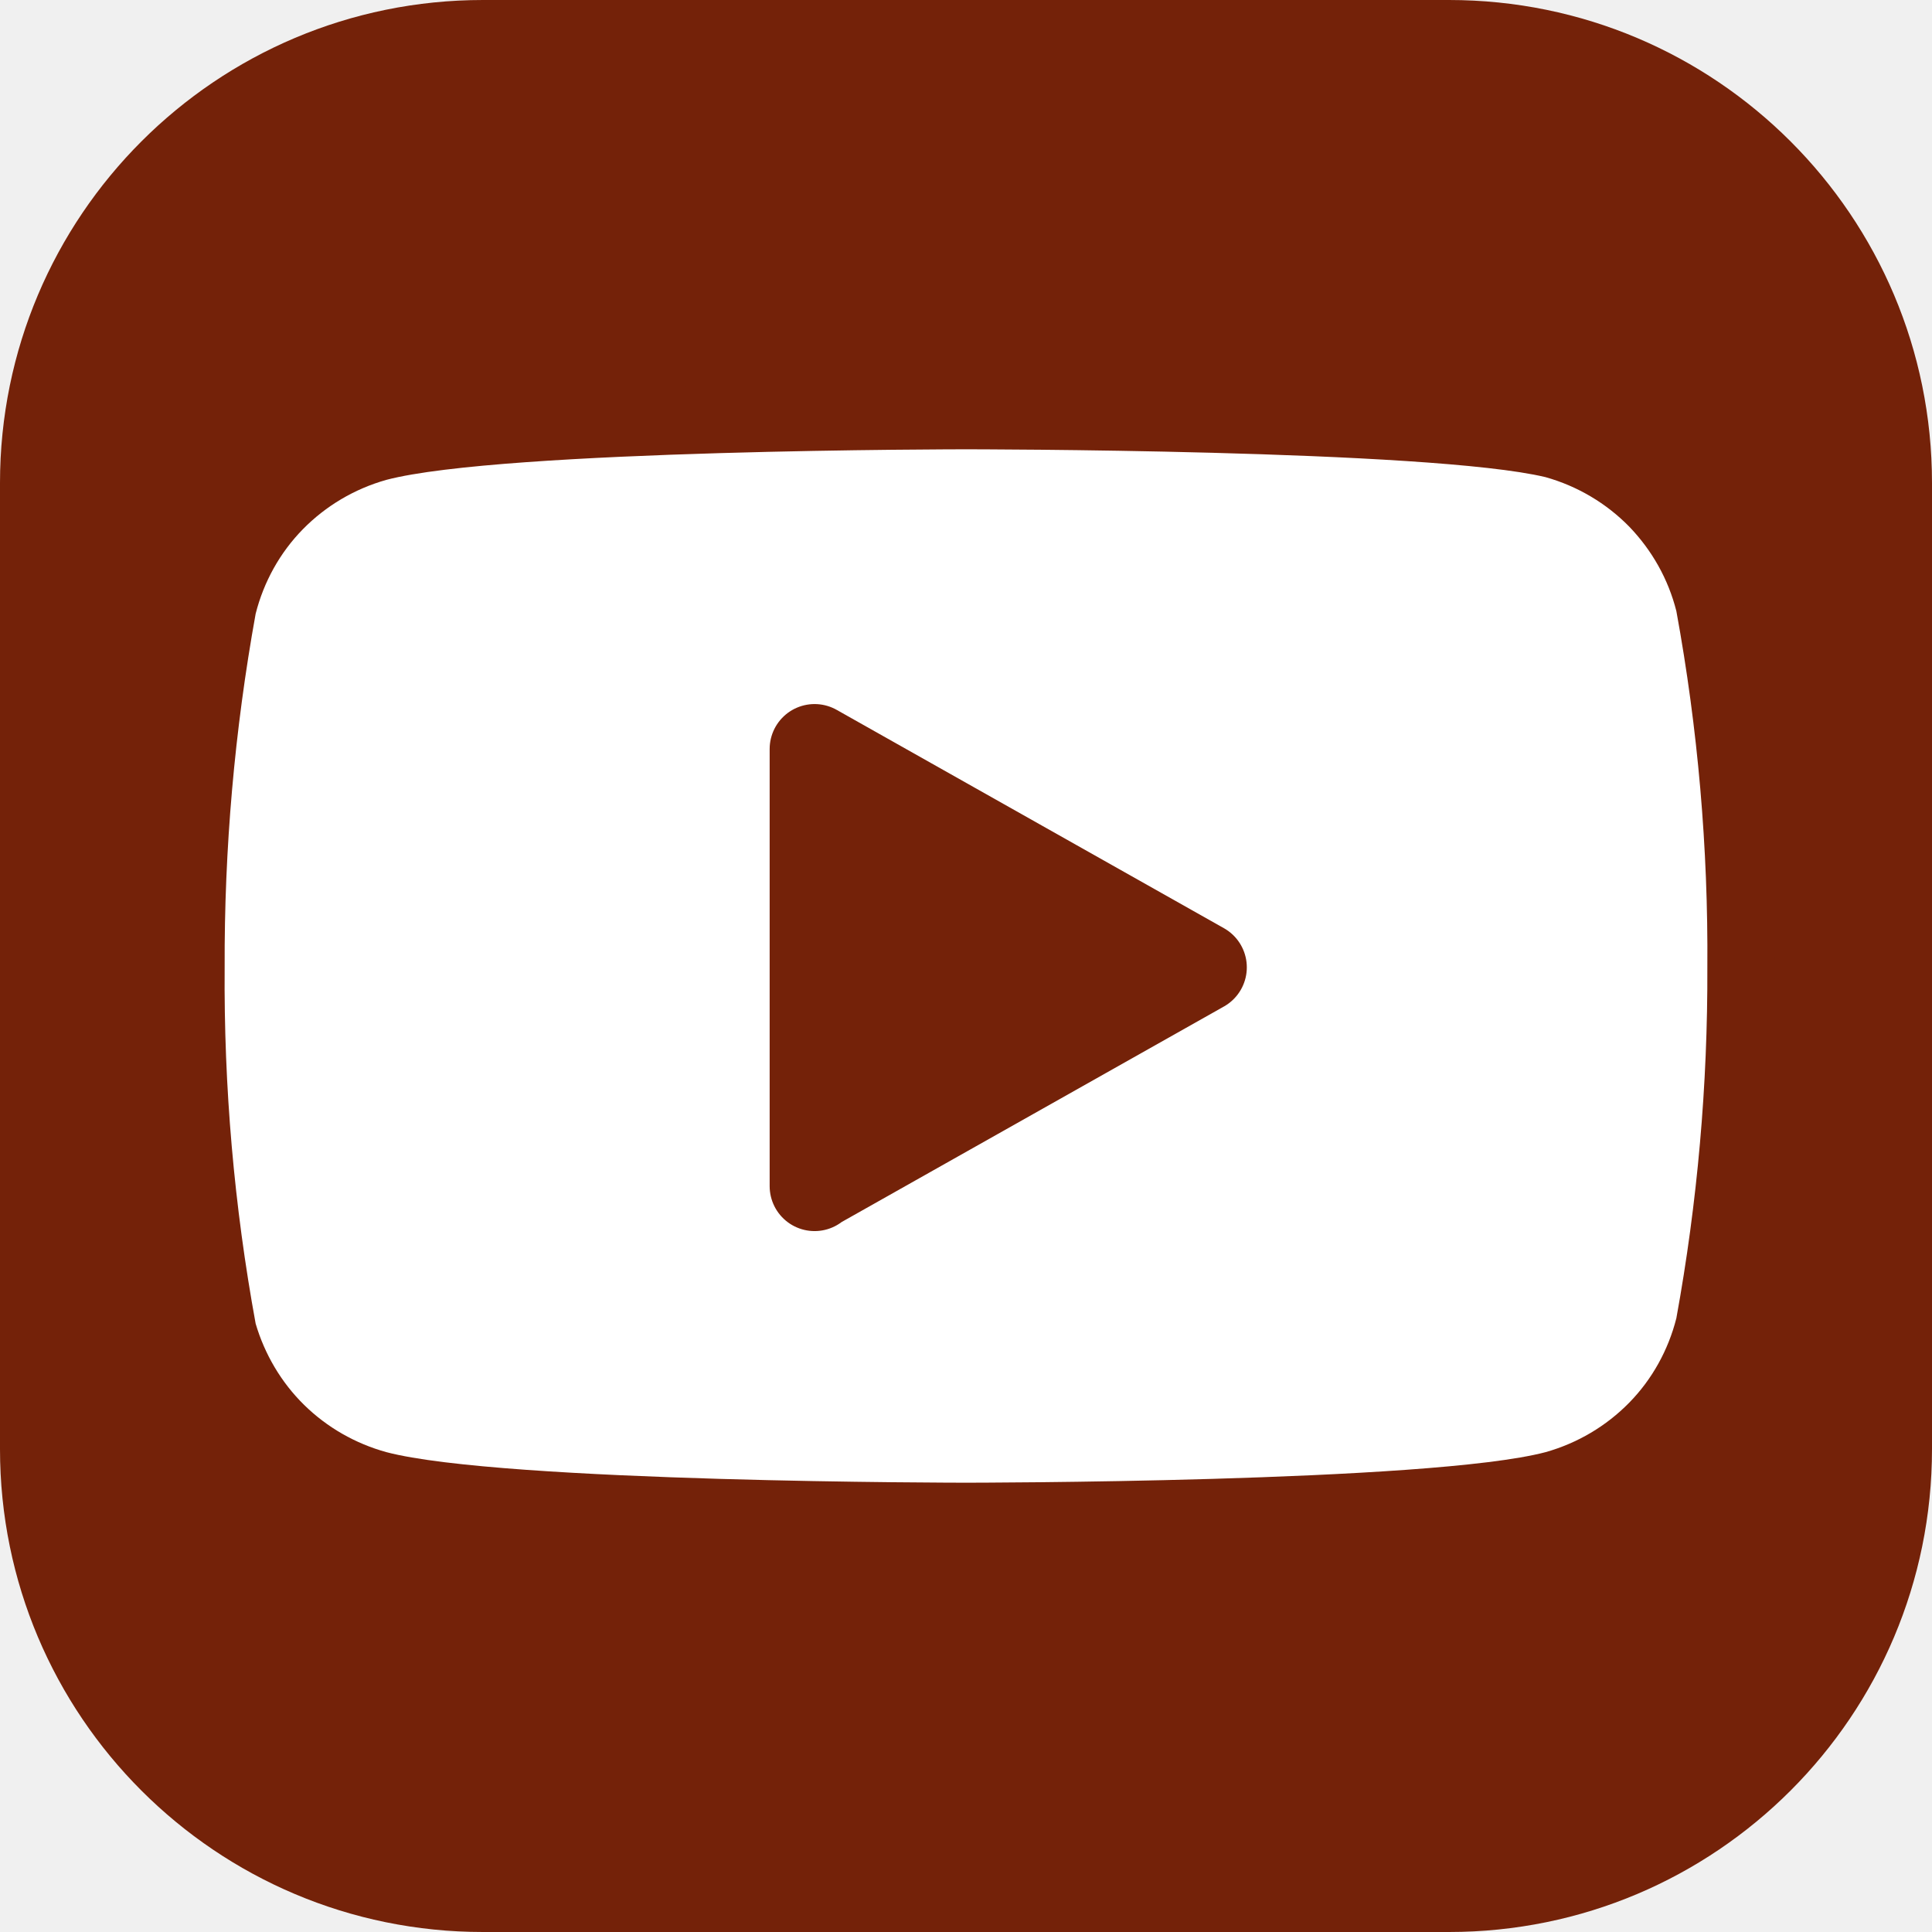
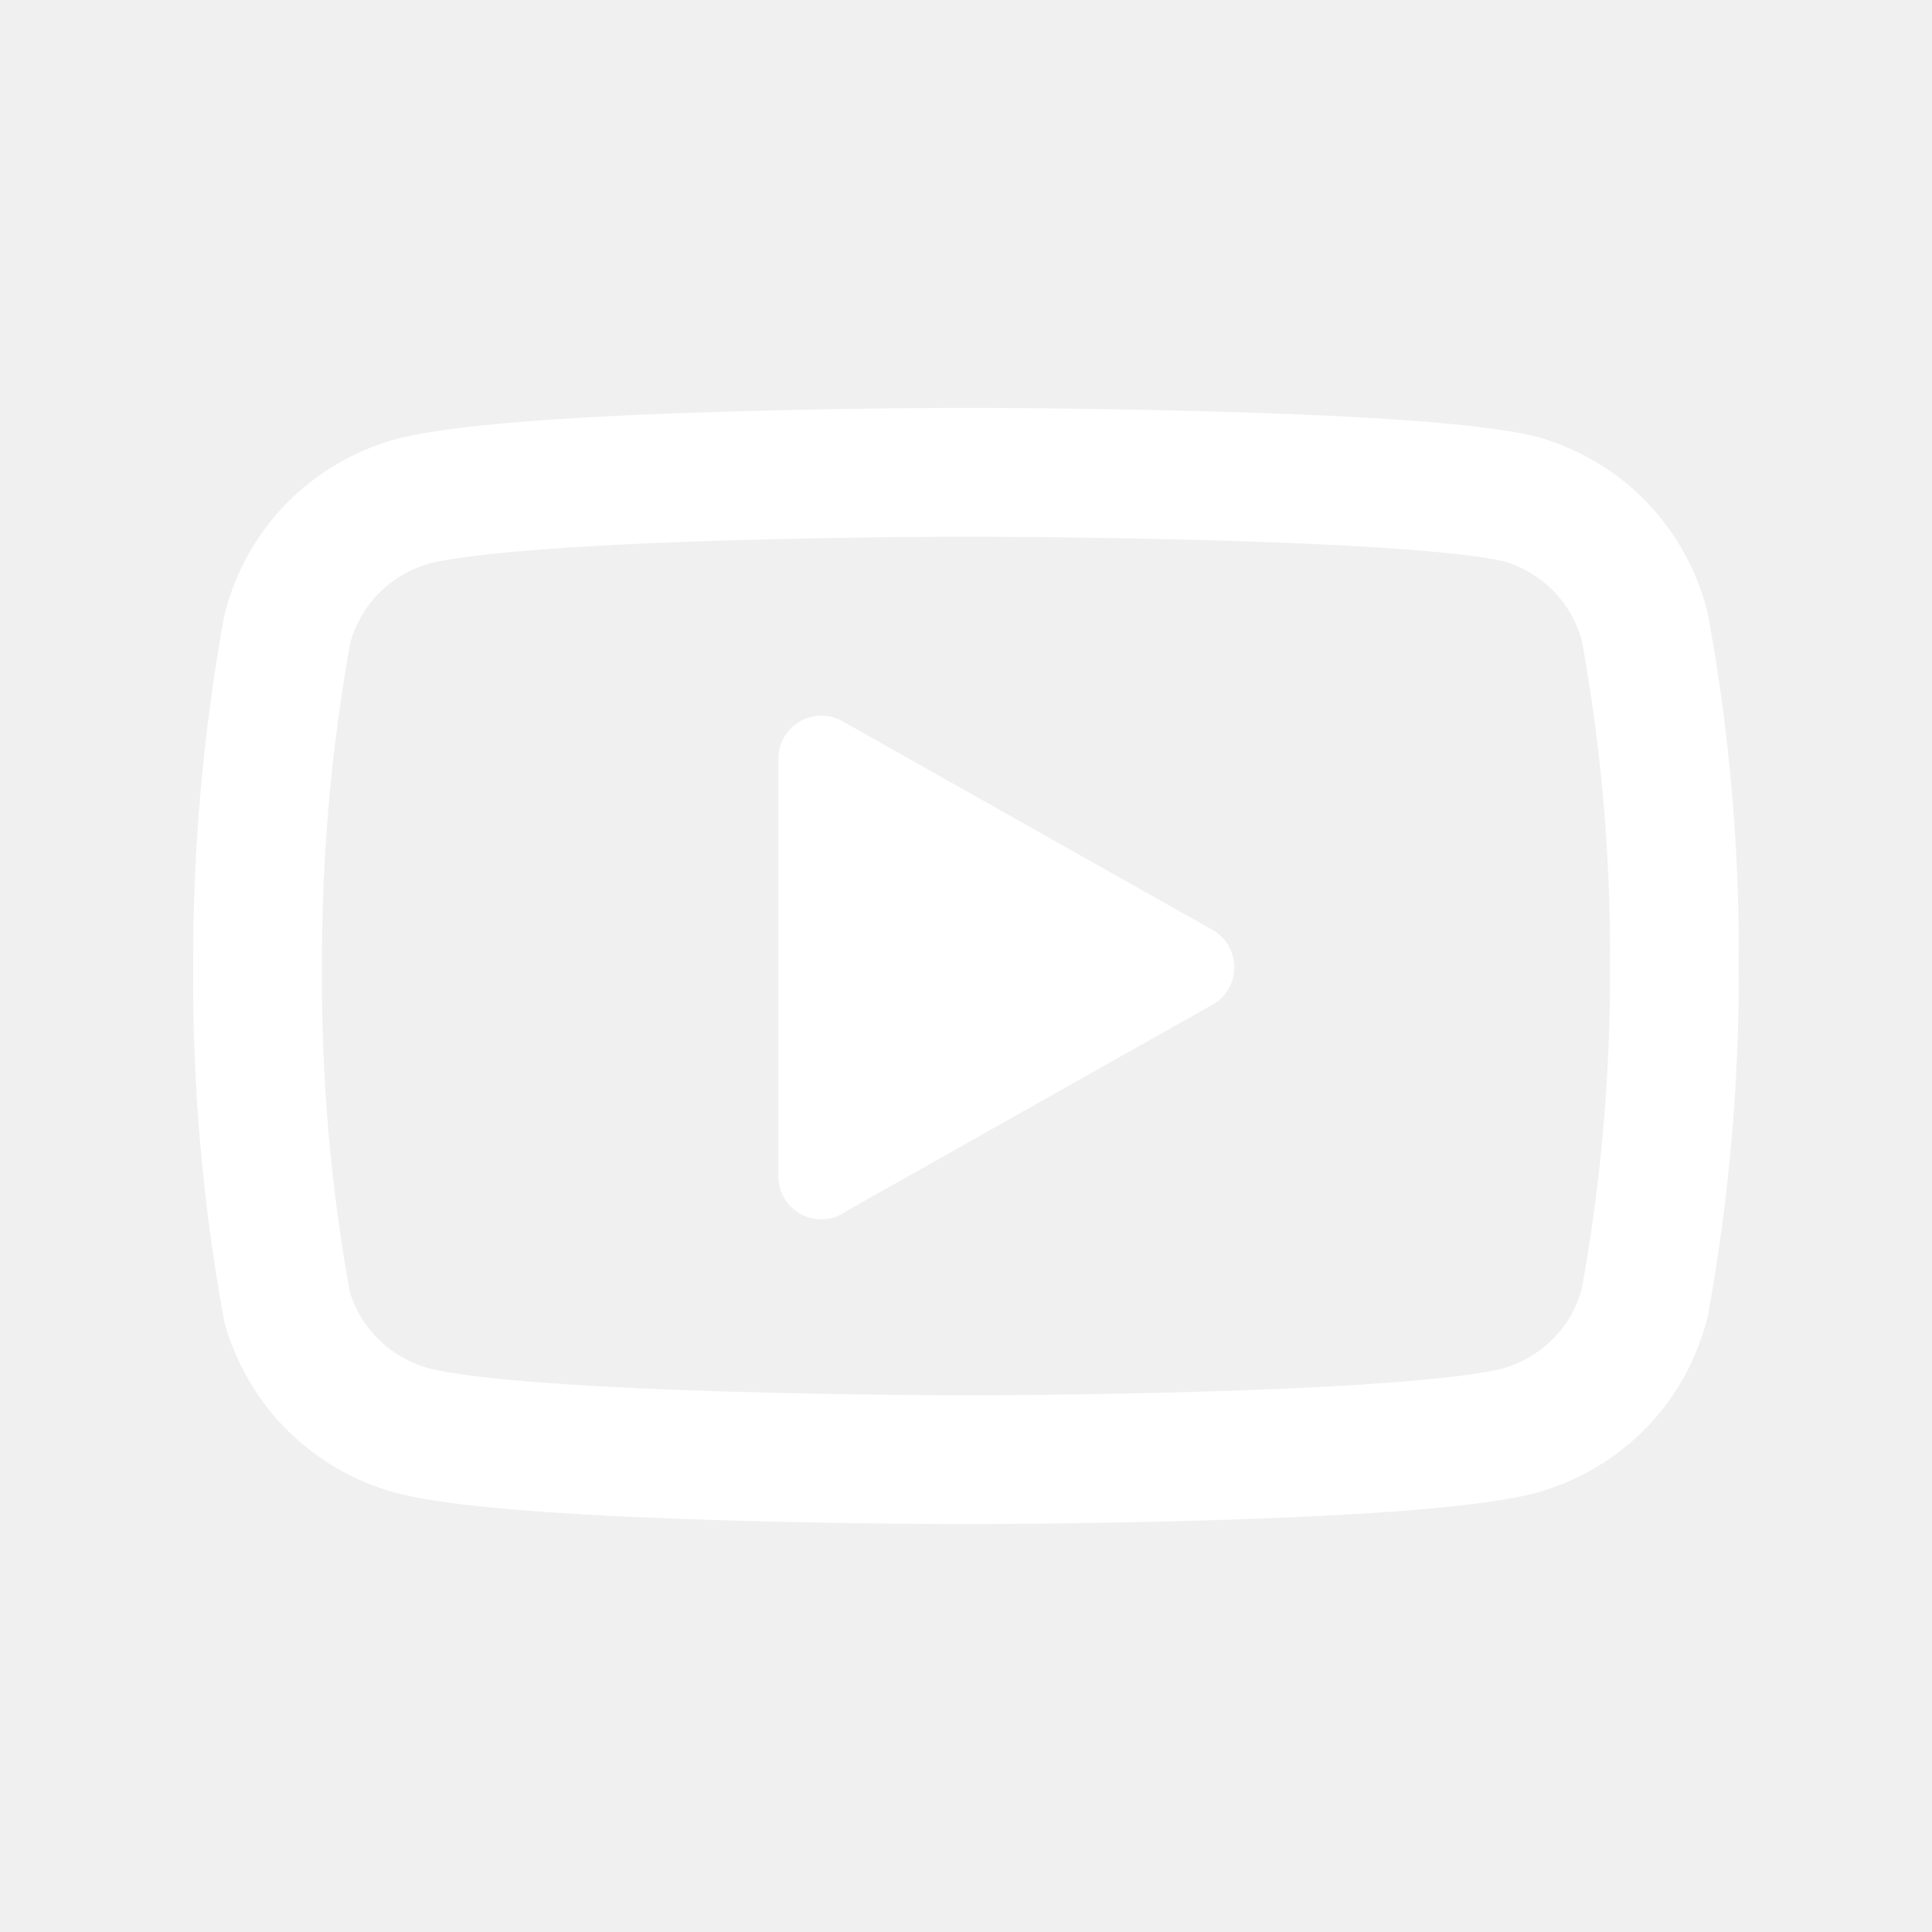
- <svg xmlns="http://www.w3.org/2000/svg" id="Layer_1" data-name="Layer 1" viewBox="0 0 43 43">
+ <svg xmlns="http://www.w3.org/2000/svg" id="Layer_1" version="1.1" viewBox="0 0 45 45">
  <defs>
    <style>
-       .cls-1 {
+       .st0 {
        fill: #fff;
      }

-       .cls-2 {
-         fill: #742209;
+       .st1 {
+         stroke-width: 3px;
      }

-       .cls-3 {
-         stroke-width: 2px;
-       }
- 
-       .cls-3, .cls-4 {
+       .st1, .st2 {
        fill: none;
-         stroke: #742209;
+         stroke: #fff;
        stroke-linecap: round;
        stroke-linejoin: round;
      }

-       .cls-4 {
-         stroke-width: 3px;
+       .st2 {
+         stroke-width: 2px;
      }
    </style>
  </defs>
-   <path class="cls-2" d="M32.25,0H10.75C4.81,0,0,4.81,0,10.75v21.5c0,5.94,4.81,10.75,10.75,10.75h21.5c5.94,0,10.75-4.81,10.75-10.75V10.75c0-5.94-4.81-10.75-10.75-10.75Z" />
-   <path class="cls-2" d="M18.13,26.39l8.62-4.86-8.62-4.86v9.73Z" />
-   <path class="cls-4" d="M37.31,13.6c-.18-.71-.54-1.35-1.05-1.88-.51-.52-1.15-.9-1.86-1.1-2.58-.62-12.9-.62-12.9-.62,0,0-10.32,0-12.9.68-.71.2-1.35.58-1.86,1.1-.51.52-.87,1.17-1.05,1.88-.47,2.6-.7,5.23-.69,7.87-.02,2.66.21,5.31.69,7.93.2.68.57,1.31,1.08,1.81.51.5,1.14.86,1.83,1.05,2.58.68,12.9.68,12.9.68,0,0,10.32,0,12.9-.68.71-.2,1.35-.58,1.86-1.1.51-.52.87-1.17,1.05-1.88.47-2.58.7-5.19.69-7.81.02-2.66-.21-5.31-.69-7.93Z" />
-   <path class="cls-1" d="M37.31,13.6c-.18-.71-.54-1.35-1.05-1.88-.51-.52-1.15-.9-1.86-1.1-2.58-.62-12.9-.62-12.9-.62,0,0-10.32,0-12.9.68-.71.2-1.35.58-1.86,1.1-.51.52-.87,1.17-1.05,1.88-.47,2.6-.7,5.23-.69,7.87-.02,2.66.21,5.31.69,7.93.2.68.57,1.31,1.08,1.81.51.5,1.14.86,1.83,1.05,2.58.68,12.9.68,12.9.68,0,0,10.32,0,12.9-.68.71-.2,1.35-.58,1.86-1.1.51-.52.87-1.17,1.05-1.88.47-2.58.7-5.19.69-7.81.02-2.66-.21-5.31-.69-7.93Z" />
-   <path class="cls-2" d="M18.13,26.39l8.62-4.86-8.62-4.86v9.73Z" />
-   <path class="cls-3" d="M18.13,26.39l8.62-4.86-8.62-4.86v9.73Z" />
+   <path class="st0" d="M19.13,27.39l8.62-4.86-8.62-4.86v9.73Z" />
+   <path class="st1" d="M38.31,14.6c-.18-.71-.54-1.35-1.05-1.88-.51-.52-1.15-.9-1.86-1.1-2.58-.62-12.9-.62-12.9-.62,0,0-10.32,0-12.9.68-.71.2-1.35.58-1.86,1.1-.51.52-.87,1.17-1.05,1.88-.47,2.6-.7,5.23-.69,7.87-.02,2.66.21,5.31.69,7.93.2.68.57,1.31,1.08,1.81.51.5,1.14.86,1.83,1.05,2.58.68,12.9.68,12.9.68,0,0,10.32,0,12.9-.68.71-.2,1.35-.58,1.86-1.1.51-.52.87-1.17,1.05-1.88.47-2.58.7-5.19.69-7.81.02-2.66-.21-5.31-.69-7.93Z" />
+   <path class="st2" d="M19.13,27.39l8.62-4.86-8.62-4.86v9.73Z" />
</svg>
